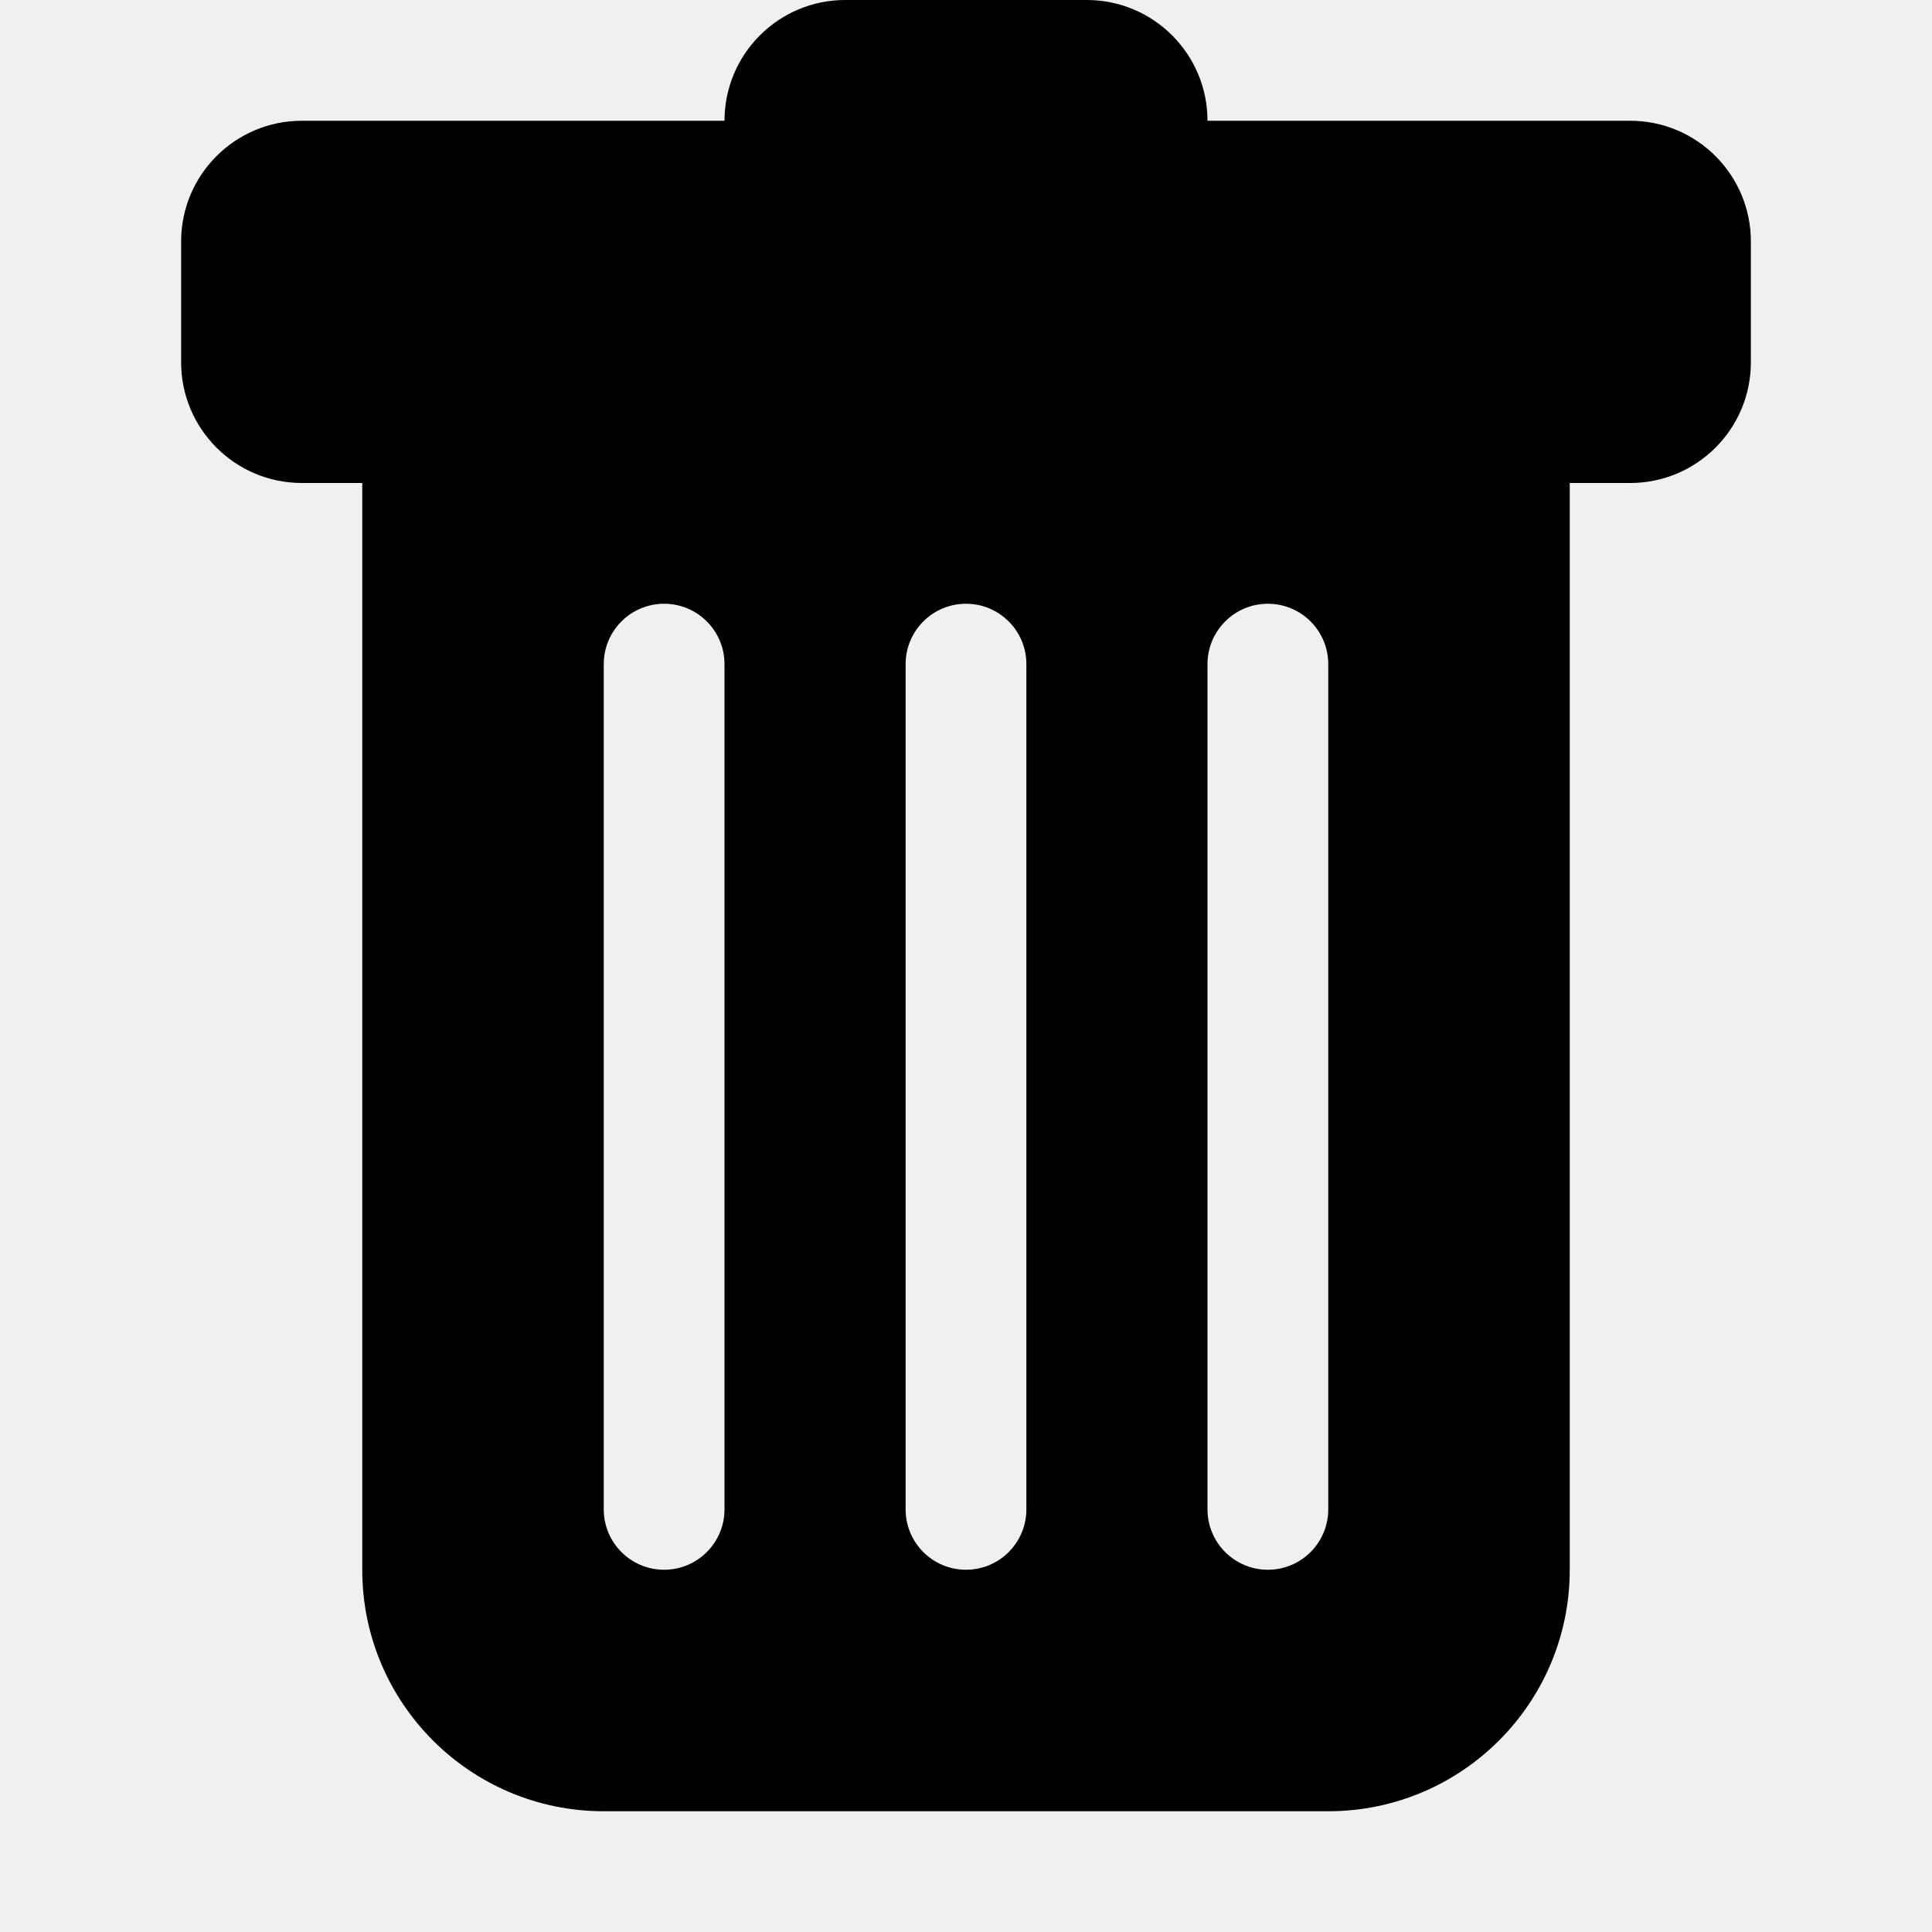
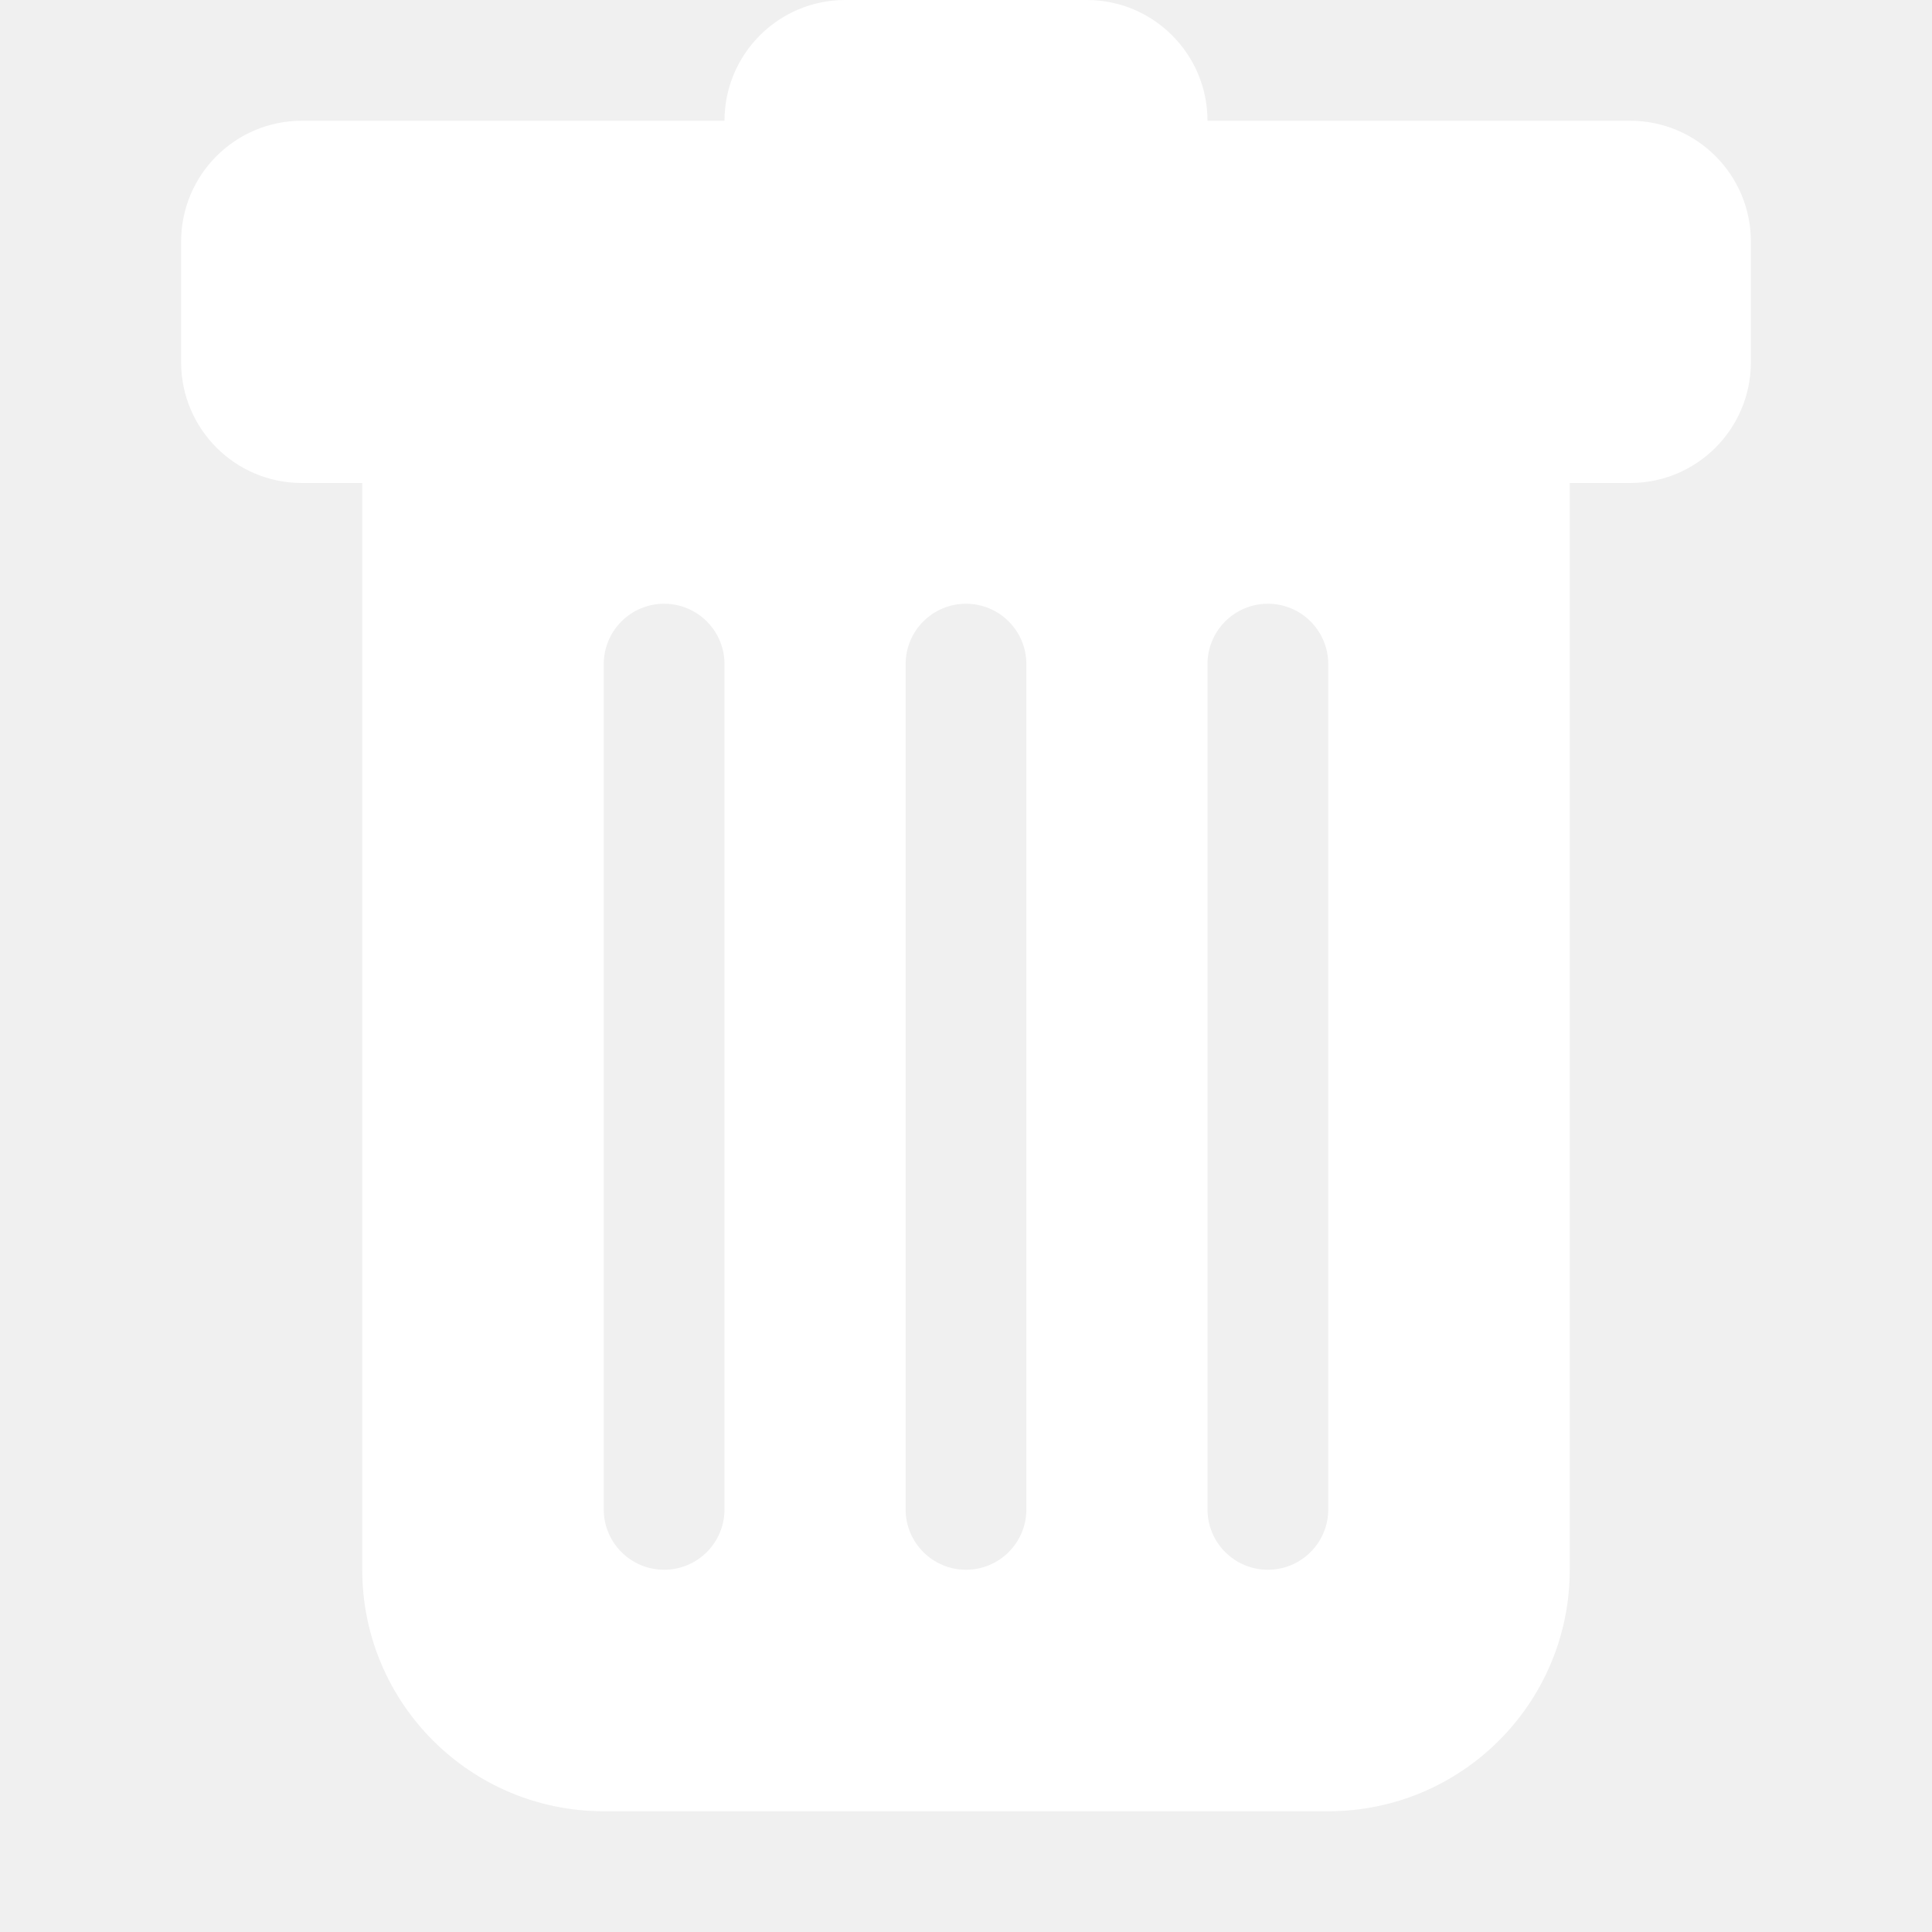
- <svg xmlns="http://www.w3.org/2000/svg" width="16" height="16" fill="currentColor" class="bi bi-trash-fill" viewBox="0 0 16 16">
+ <svg xmlns="http://www.w3.org/2000/svg" width="20" height="20" fill="white" class="bi bi-trash-fill" viewBox="0 0 16 16">
  <path d="M2.5 1a1 1 0 0 0-1 1v1a1 1 0 0 0 1 1H3v9a2 2 0 0 0 2 2h6a2 2 0 0 0 2-2V4h.5a1 1 0 0 0 1-1V2a1 1 0 0 0-1-1H10a1 1 0 0 0-1-1H7a1 1 0 0 0-1 1H2.5zm3 4a.5.5 0 0 1 .5.5v7a.5.5 0 0 1-1 0v-7a.5.5 0 0 1 .5-.5zM8 5a.5.5 0 0 1 .5.5v7a.5.5 0 0 1-1 0v-7A.5.5 0 0 1 8 5zm3 .5v7a.5.5 0 0 1-1 0v-7a.5.5 0 0 1 1 0z" />
</svg>
